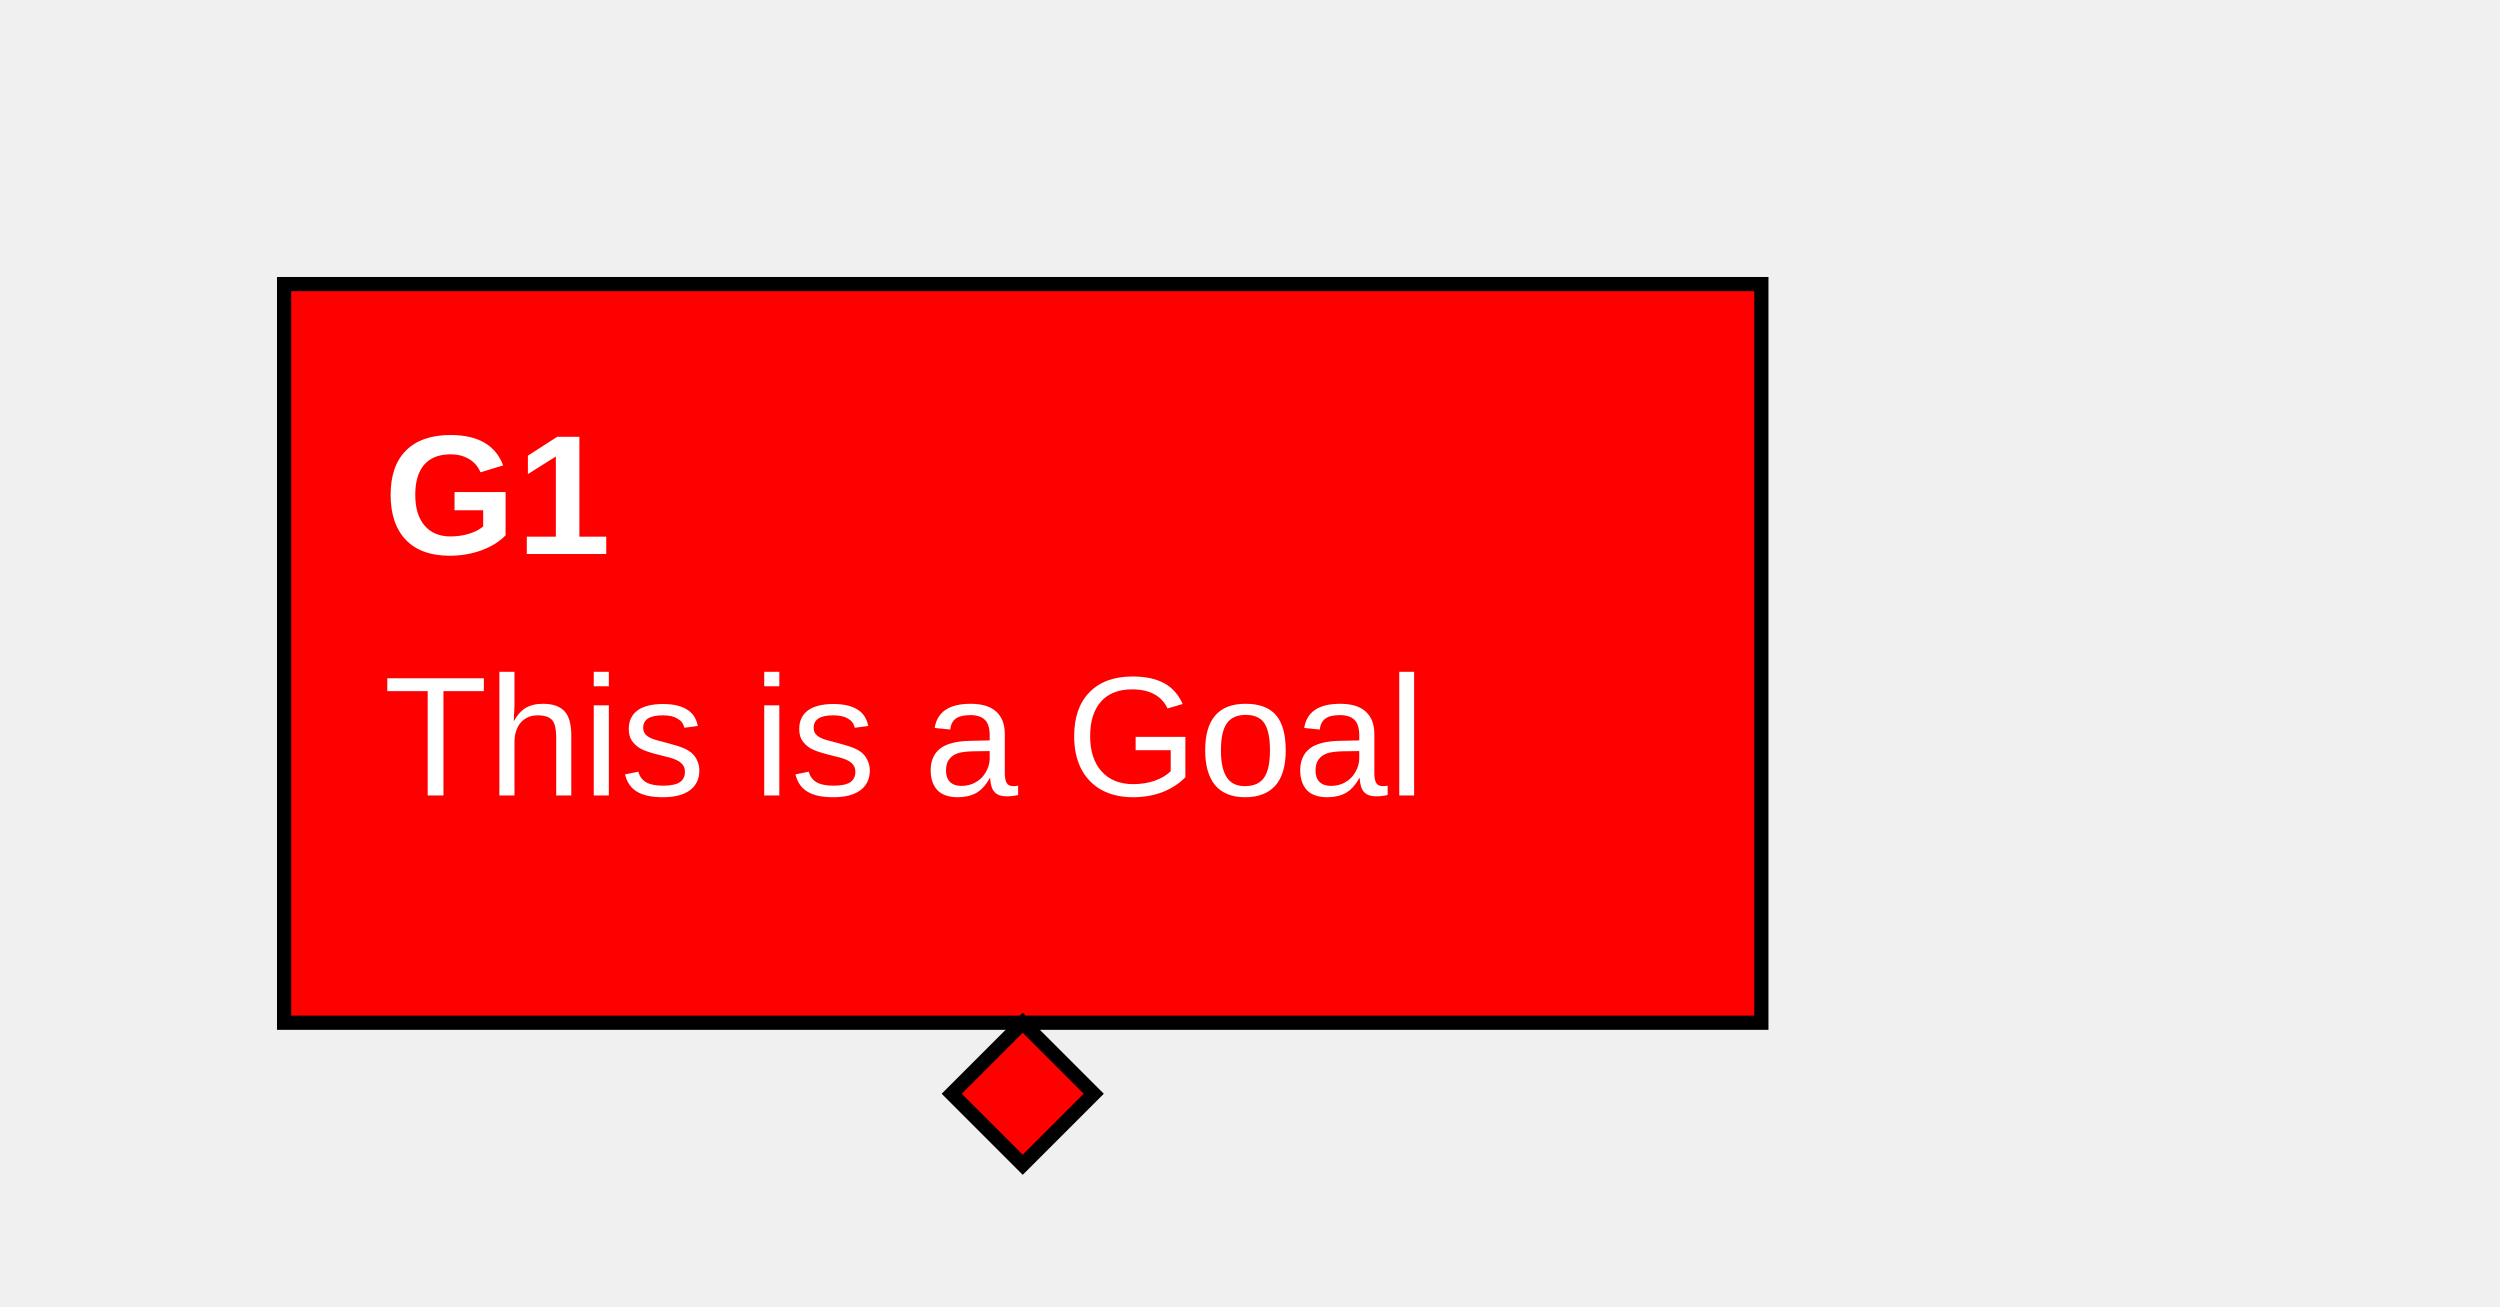
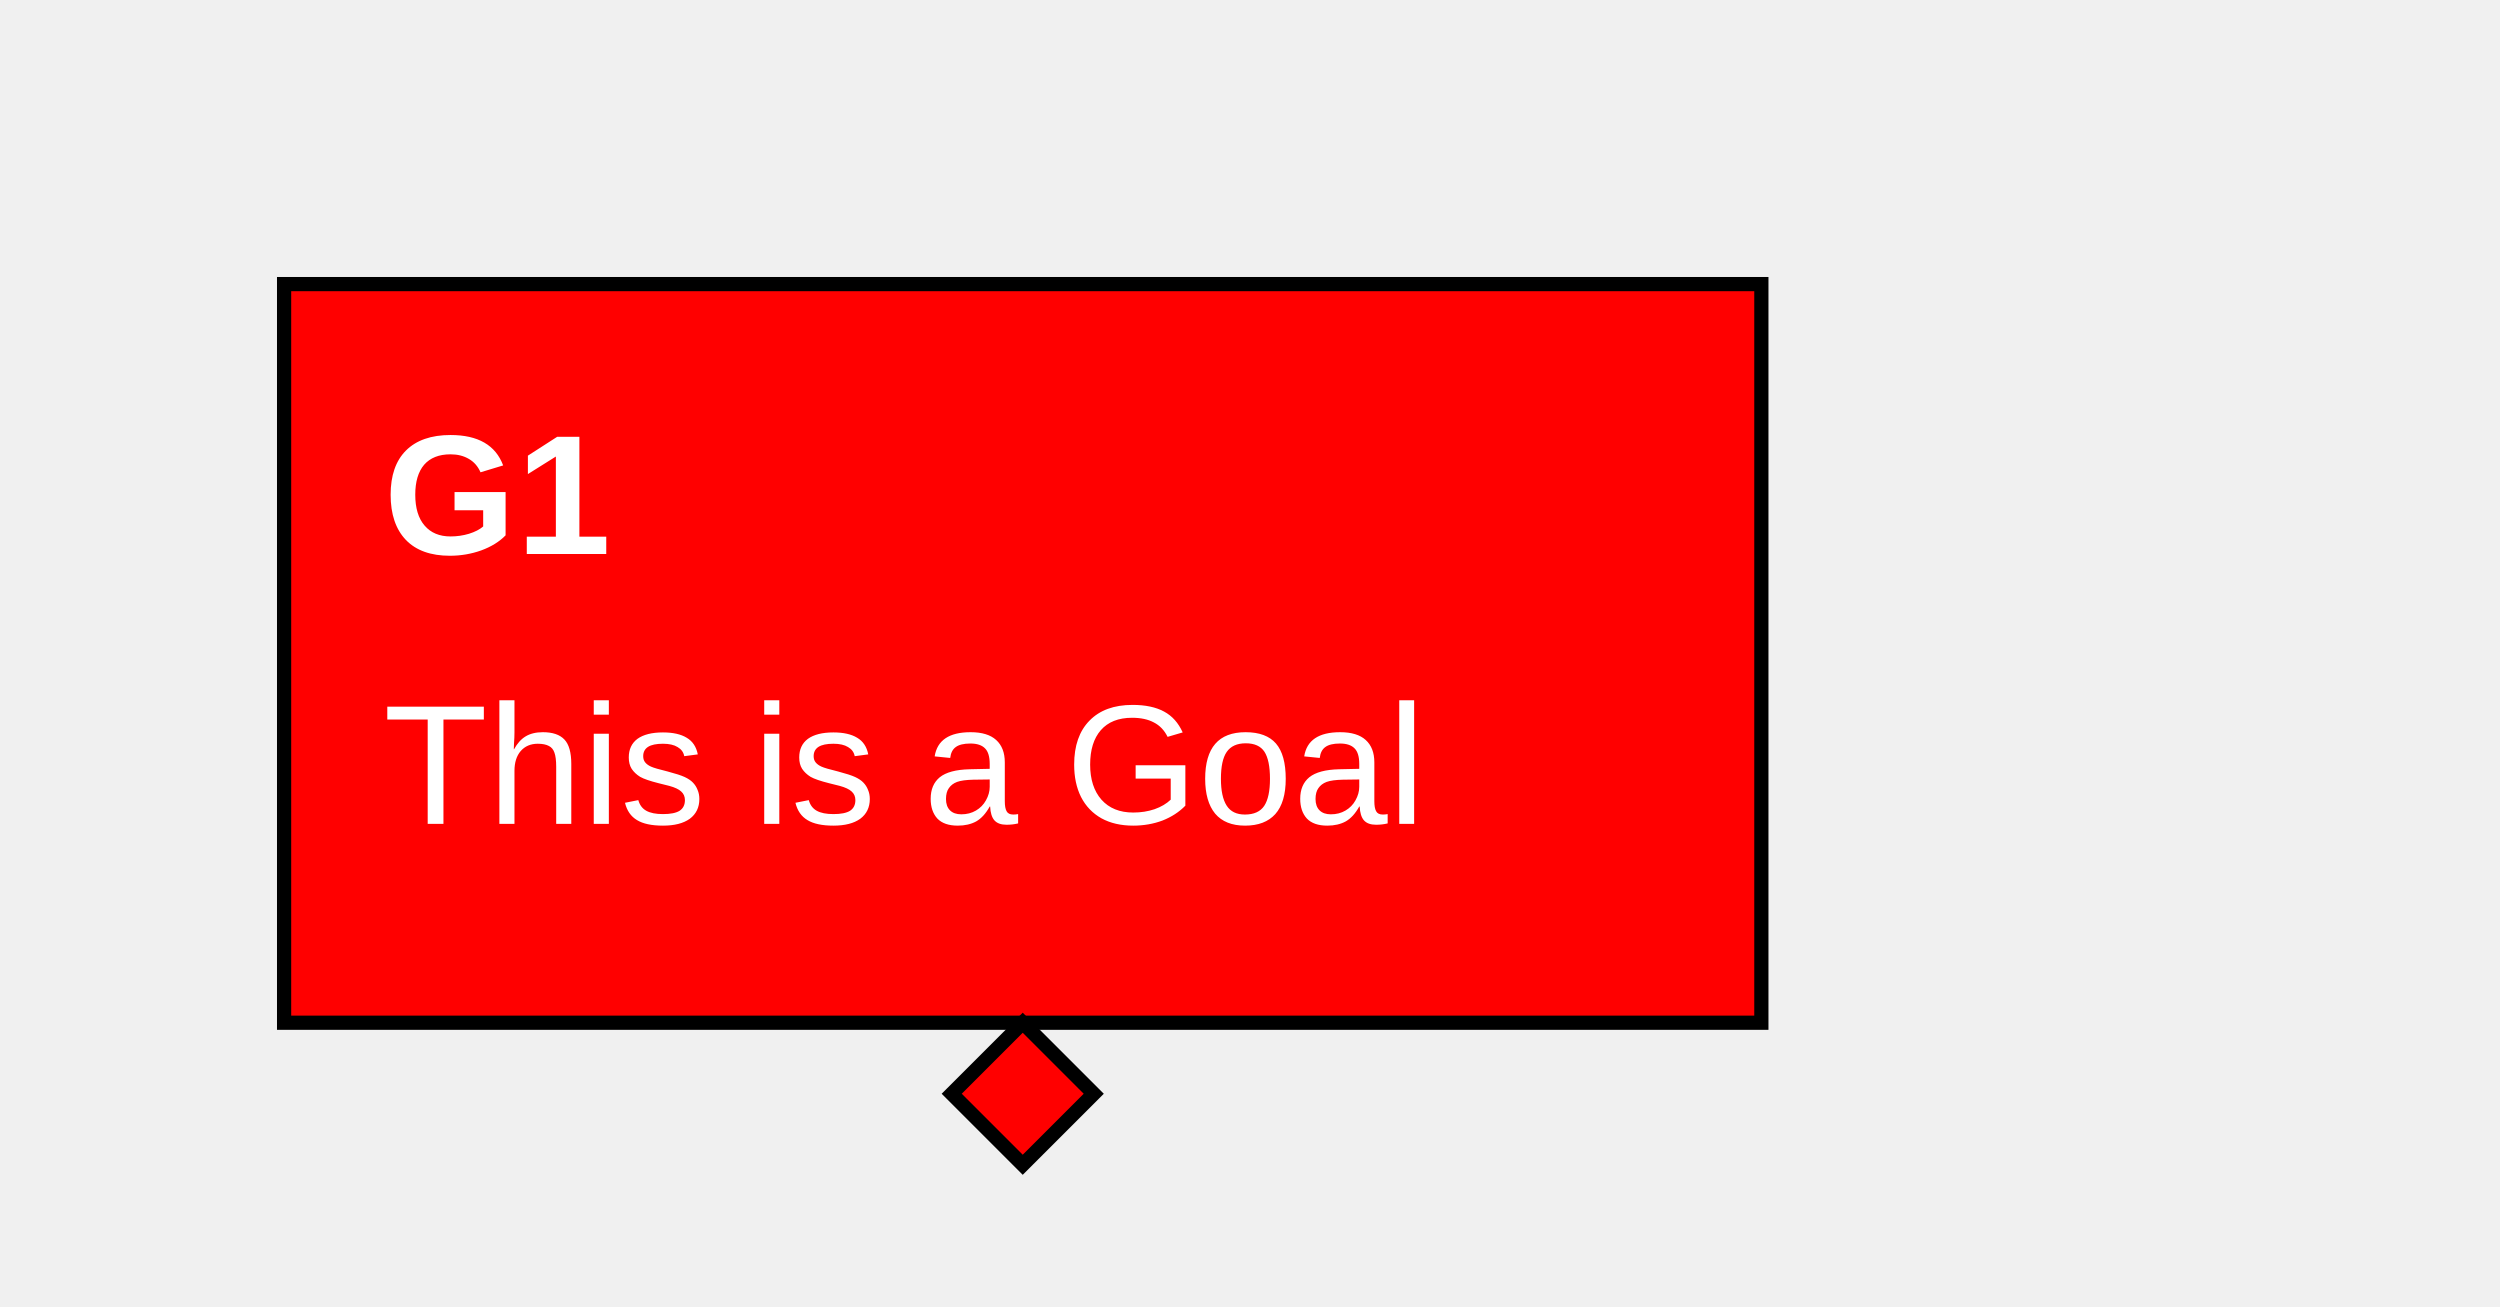
<svg xmlns="http://www.w3.org/2000/svg" classes="gsndiagram" viewBox="0 0 176 92">
  <symbol id="module_icon">
    <rect fill="lightgrey" height="5" stroke="black" stroke-width="1" width="10" x="0" y="0" />
    <rect fill="lightgrey" height="10" stroke="black" stroke-width="1" width="20" x="0" y="5" />
  </symbol>
  <marker id="composite_arrow" markerHeight="9" markerUnits="userSpaceOnUse" markerWidth="10" orient="auto-start-reverse" refX="0" refY="4.5">
    <polyline fill="none" points="0 0, 6 4.5, 0 9" stroke="black" stroke-width="1" />
    <polyline fill="none" points="4 0, 10 4.5, 4 9" stroke="black" stroke-width="1" />
    <polyline fill="none" points="0 4.5, 10 4.5" stroke="black" stroke-width="1" />
  </marker>
  <marker id="supportedby_arrow" markerHeight="9" markerUnits="userSpaceOnUse" markerWidth="10" orient="auto-start-reverse" refX="0" refY="4.5">
    <polyline fill="black" points="0 0, 10 4.5, 0 9" />
  </marker>
  <marker id="incontextof_arrow" markerHeight="9" markerUnits="userSpaceOnUse" markerWidth="10" orient="auto-start-reverse" refX="0" refY="4.5">
    <polyline fill="none" points="0 0, 10 4.5, 0 9, 0 0" stroke="black" stroke-width="1" />
  </marker>
  <style type="text/css">

.additionalclass1 path { fill: red; }
.additionalclass1 text,a { fill: white; }

</style>
  <g class="additionalclass1 additionalclass2 gsn_module_examples_minimalcss_min_gsn_yaml gsnelem gsngoal gsn_undeveloped" id="node_G1">
    <path class="border" d="M20,20 L124,20 L124,72 L20,72 z" fill="none" stroke="black" stroke-width="1" />
    <text font-family="Arial" font-size="12" font-weight="bold" x="27" y="39">
G1
</text>
-     <text font-family="Arial" font-size="12" x="27" y="56">
+     <text font-family="Arial" font-size="12" x="27" y="58">
This is a Goal
</text>
    <path d="M72,72 l5,5 l-5,5 l-5,-5 z" fill="none" stroke="black" stroke-width="1" />
  </g>
</svg>
